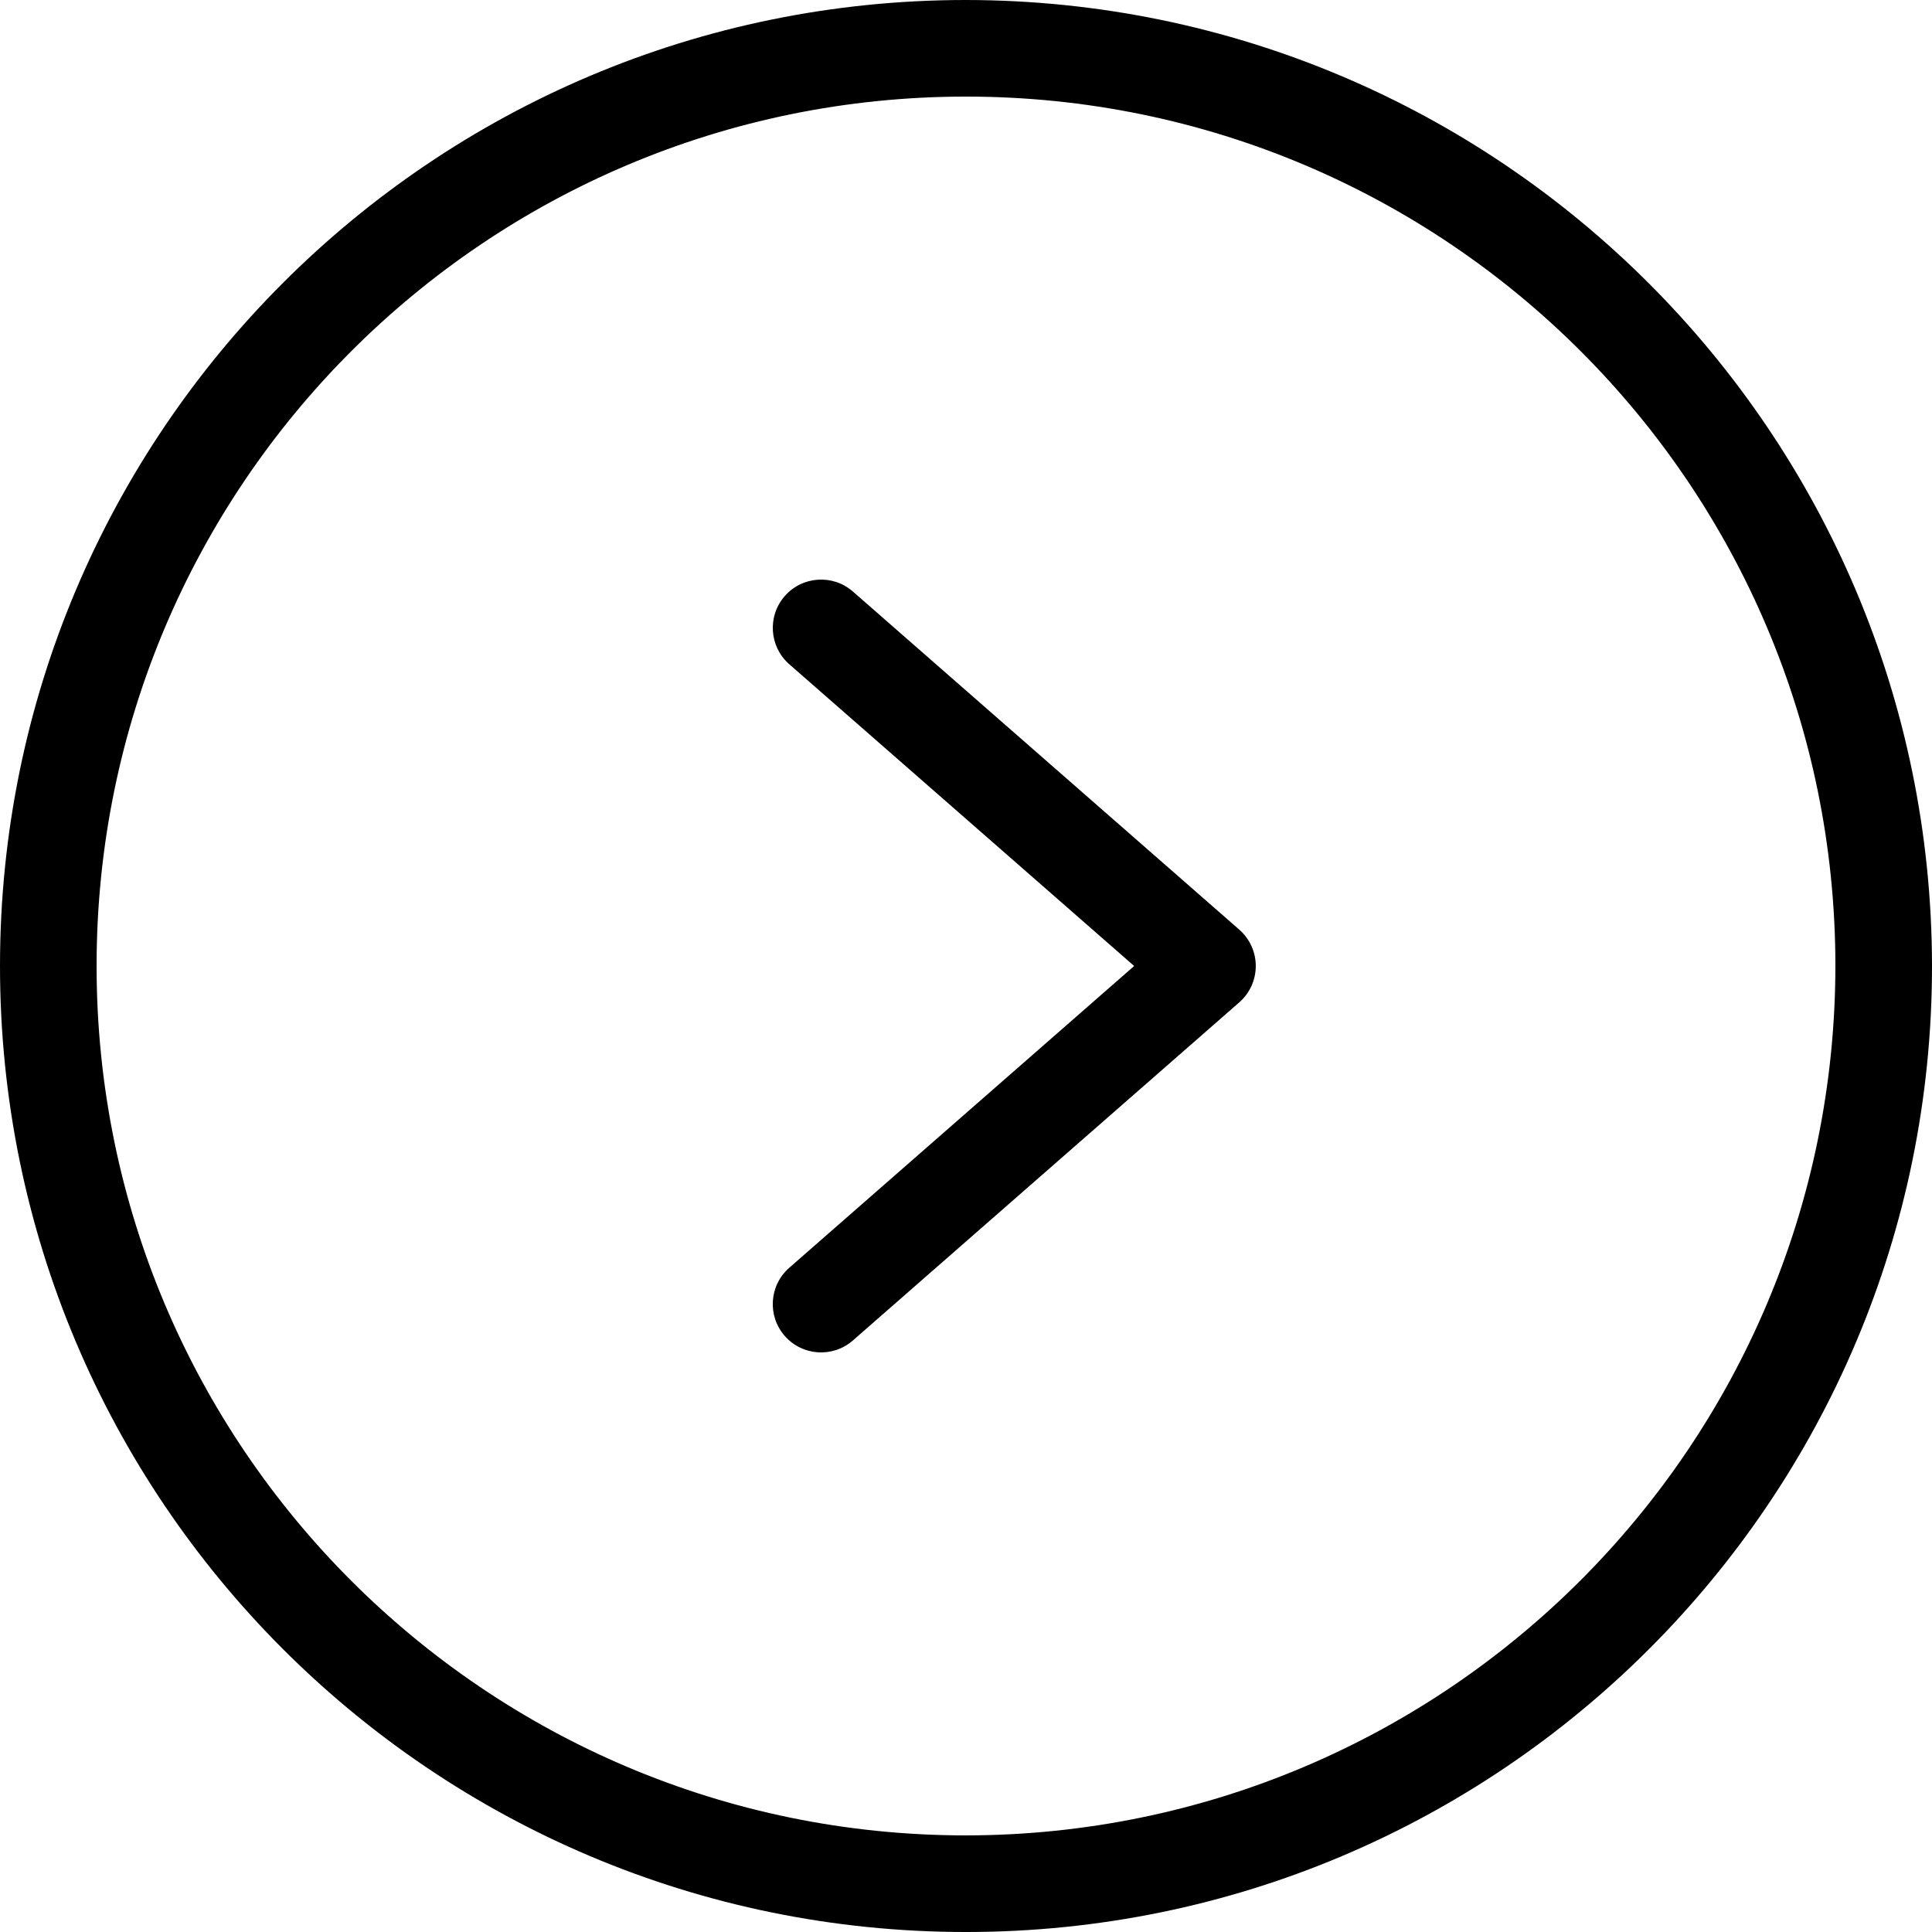
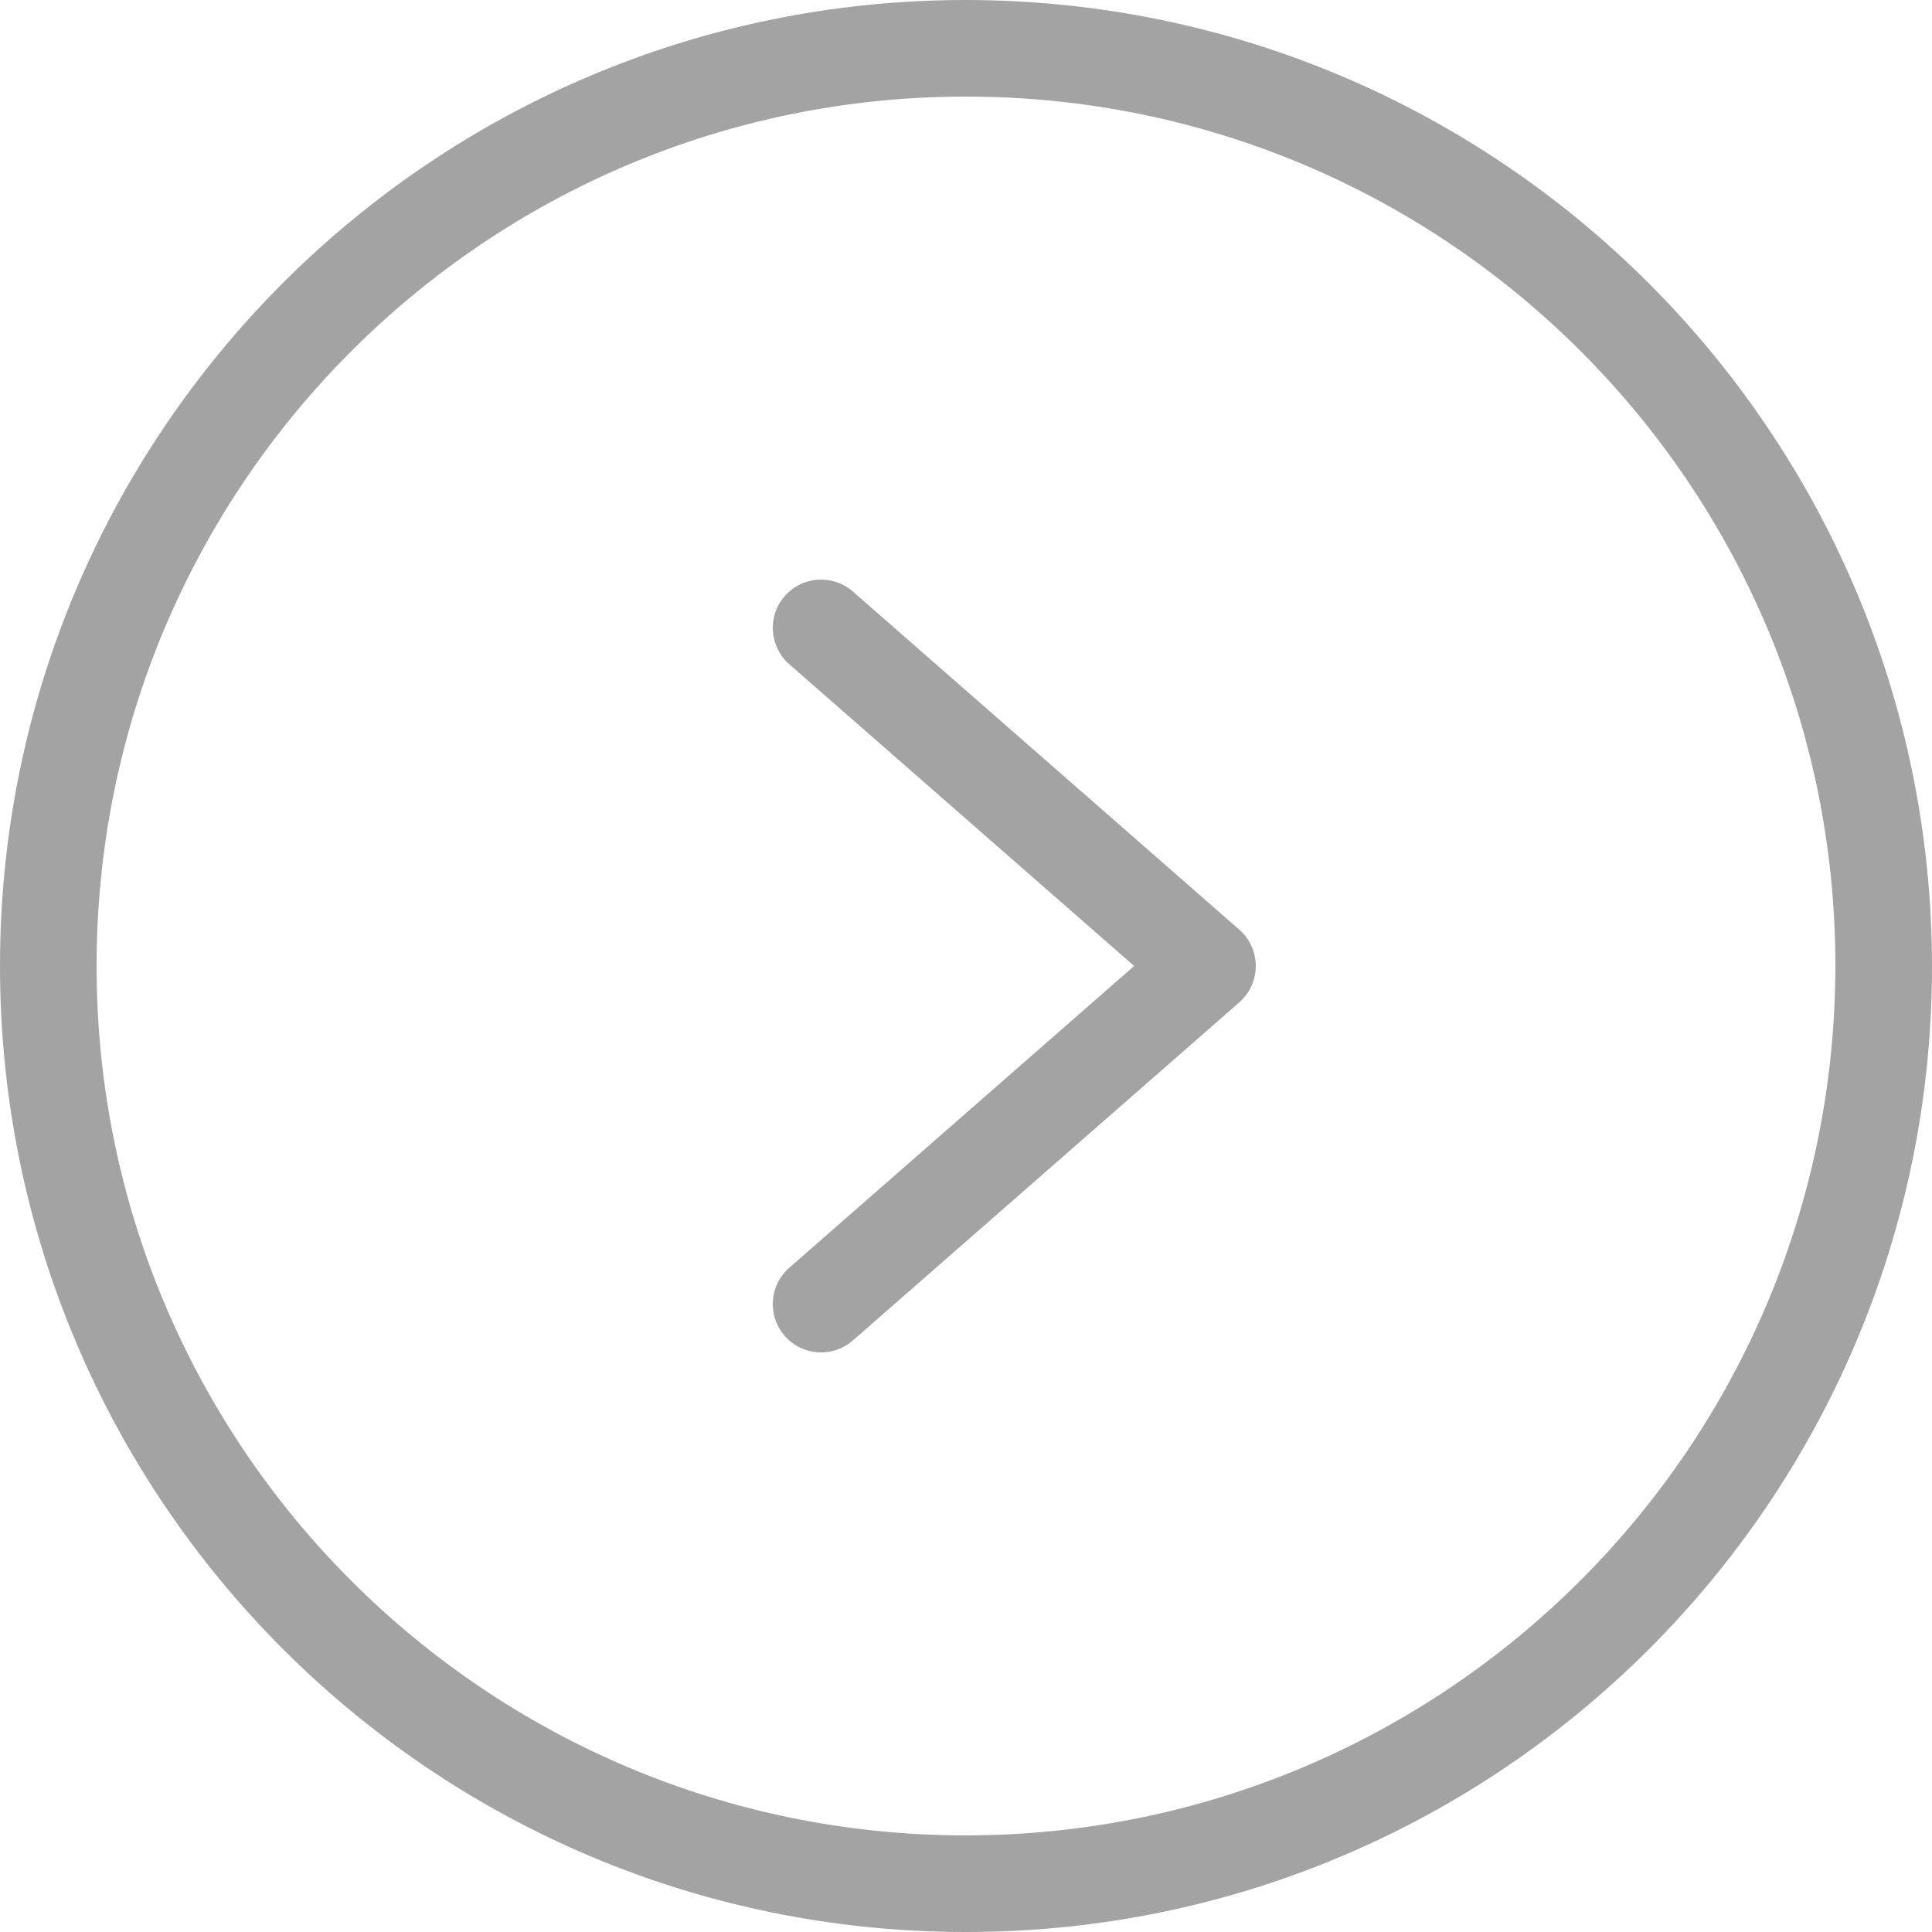
- <svg xmlns="http://www.w3.org/2000/svg" height="426.667pt" viewBox="0 0 426.667 426.667" width="426.667pt">
+ <svg xmlns="http://www.w3.org/2000/svg" fill="#A3A3A3" height="426.667pt" viewBox="0 0 426.667 426.667" width="426.667pt">
  <path d="m213.332 0c-117.82 0-213.332 95.512-213.332 213.332 0 117.82 95.512 213.336 213.332 213.336 117.82 0 213.336-95.516 213.336-213.336-.133-117.766-95.566-213.199-213.336-213.332zm0 405.332c-106.039 0-192-85.961-192-192 0-106.039 85.961-192 192-192 106.039 0 192 85.961 192 192-.121 105.988-86.012 191.879-192 192zm0 0" />
  <path d="m188.355 130.637c-4.438-3.879-11.176-3.426-15.055 1.008-3.875 4.438-3.422 11.176 1.012 15.055l76.156 66.633-76.16 66.637c-4.438 3.879-4.887 10.617-1.012 15.051 3.879 4.438 10.617 4.891 15.055 1.012l85.332-74.668c2.316-2.023 3.645-4.953 3.645-8.031s-1.328-6.004-3.645-8.031zm0 0" />
</svg>
